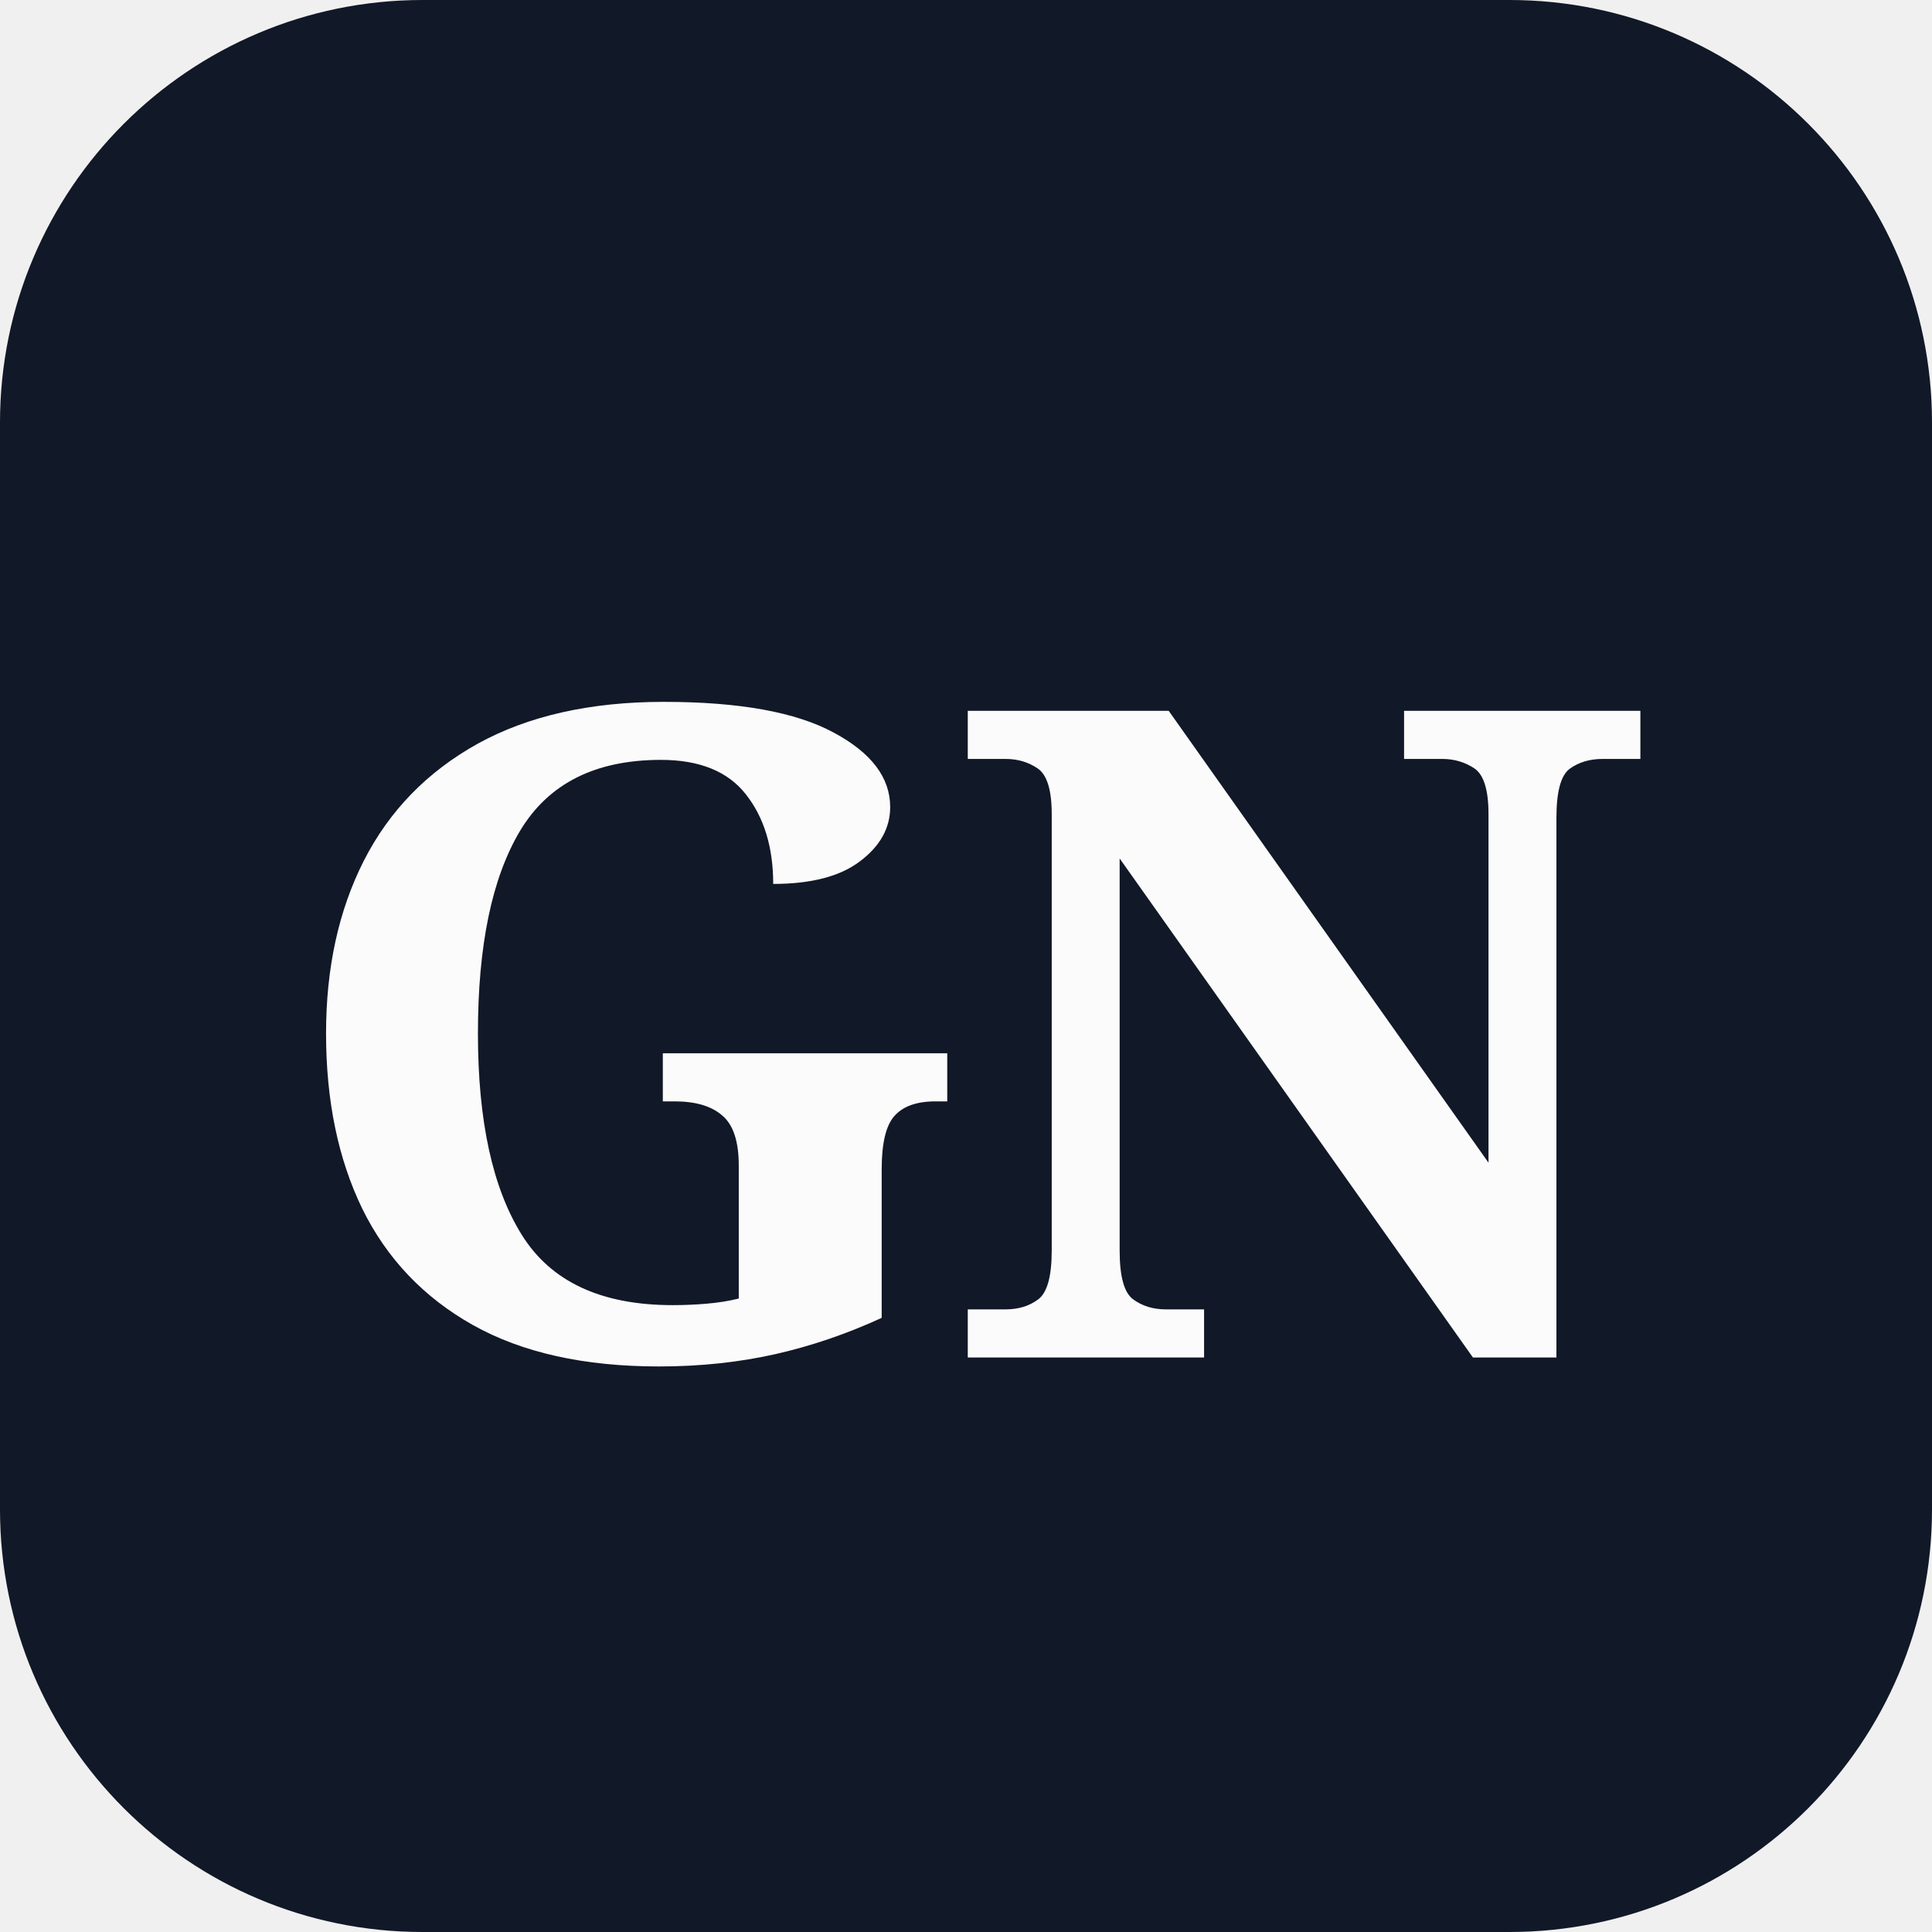
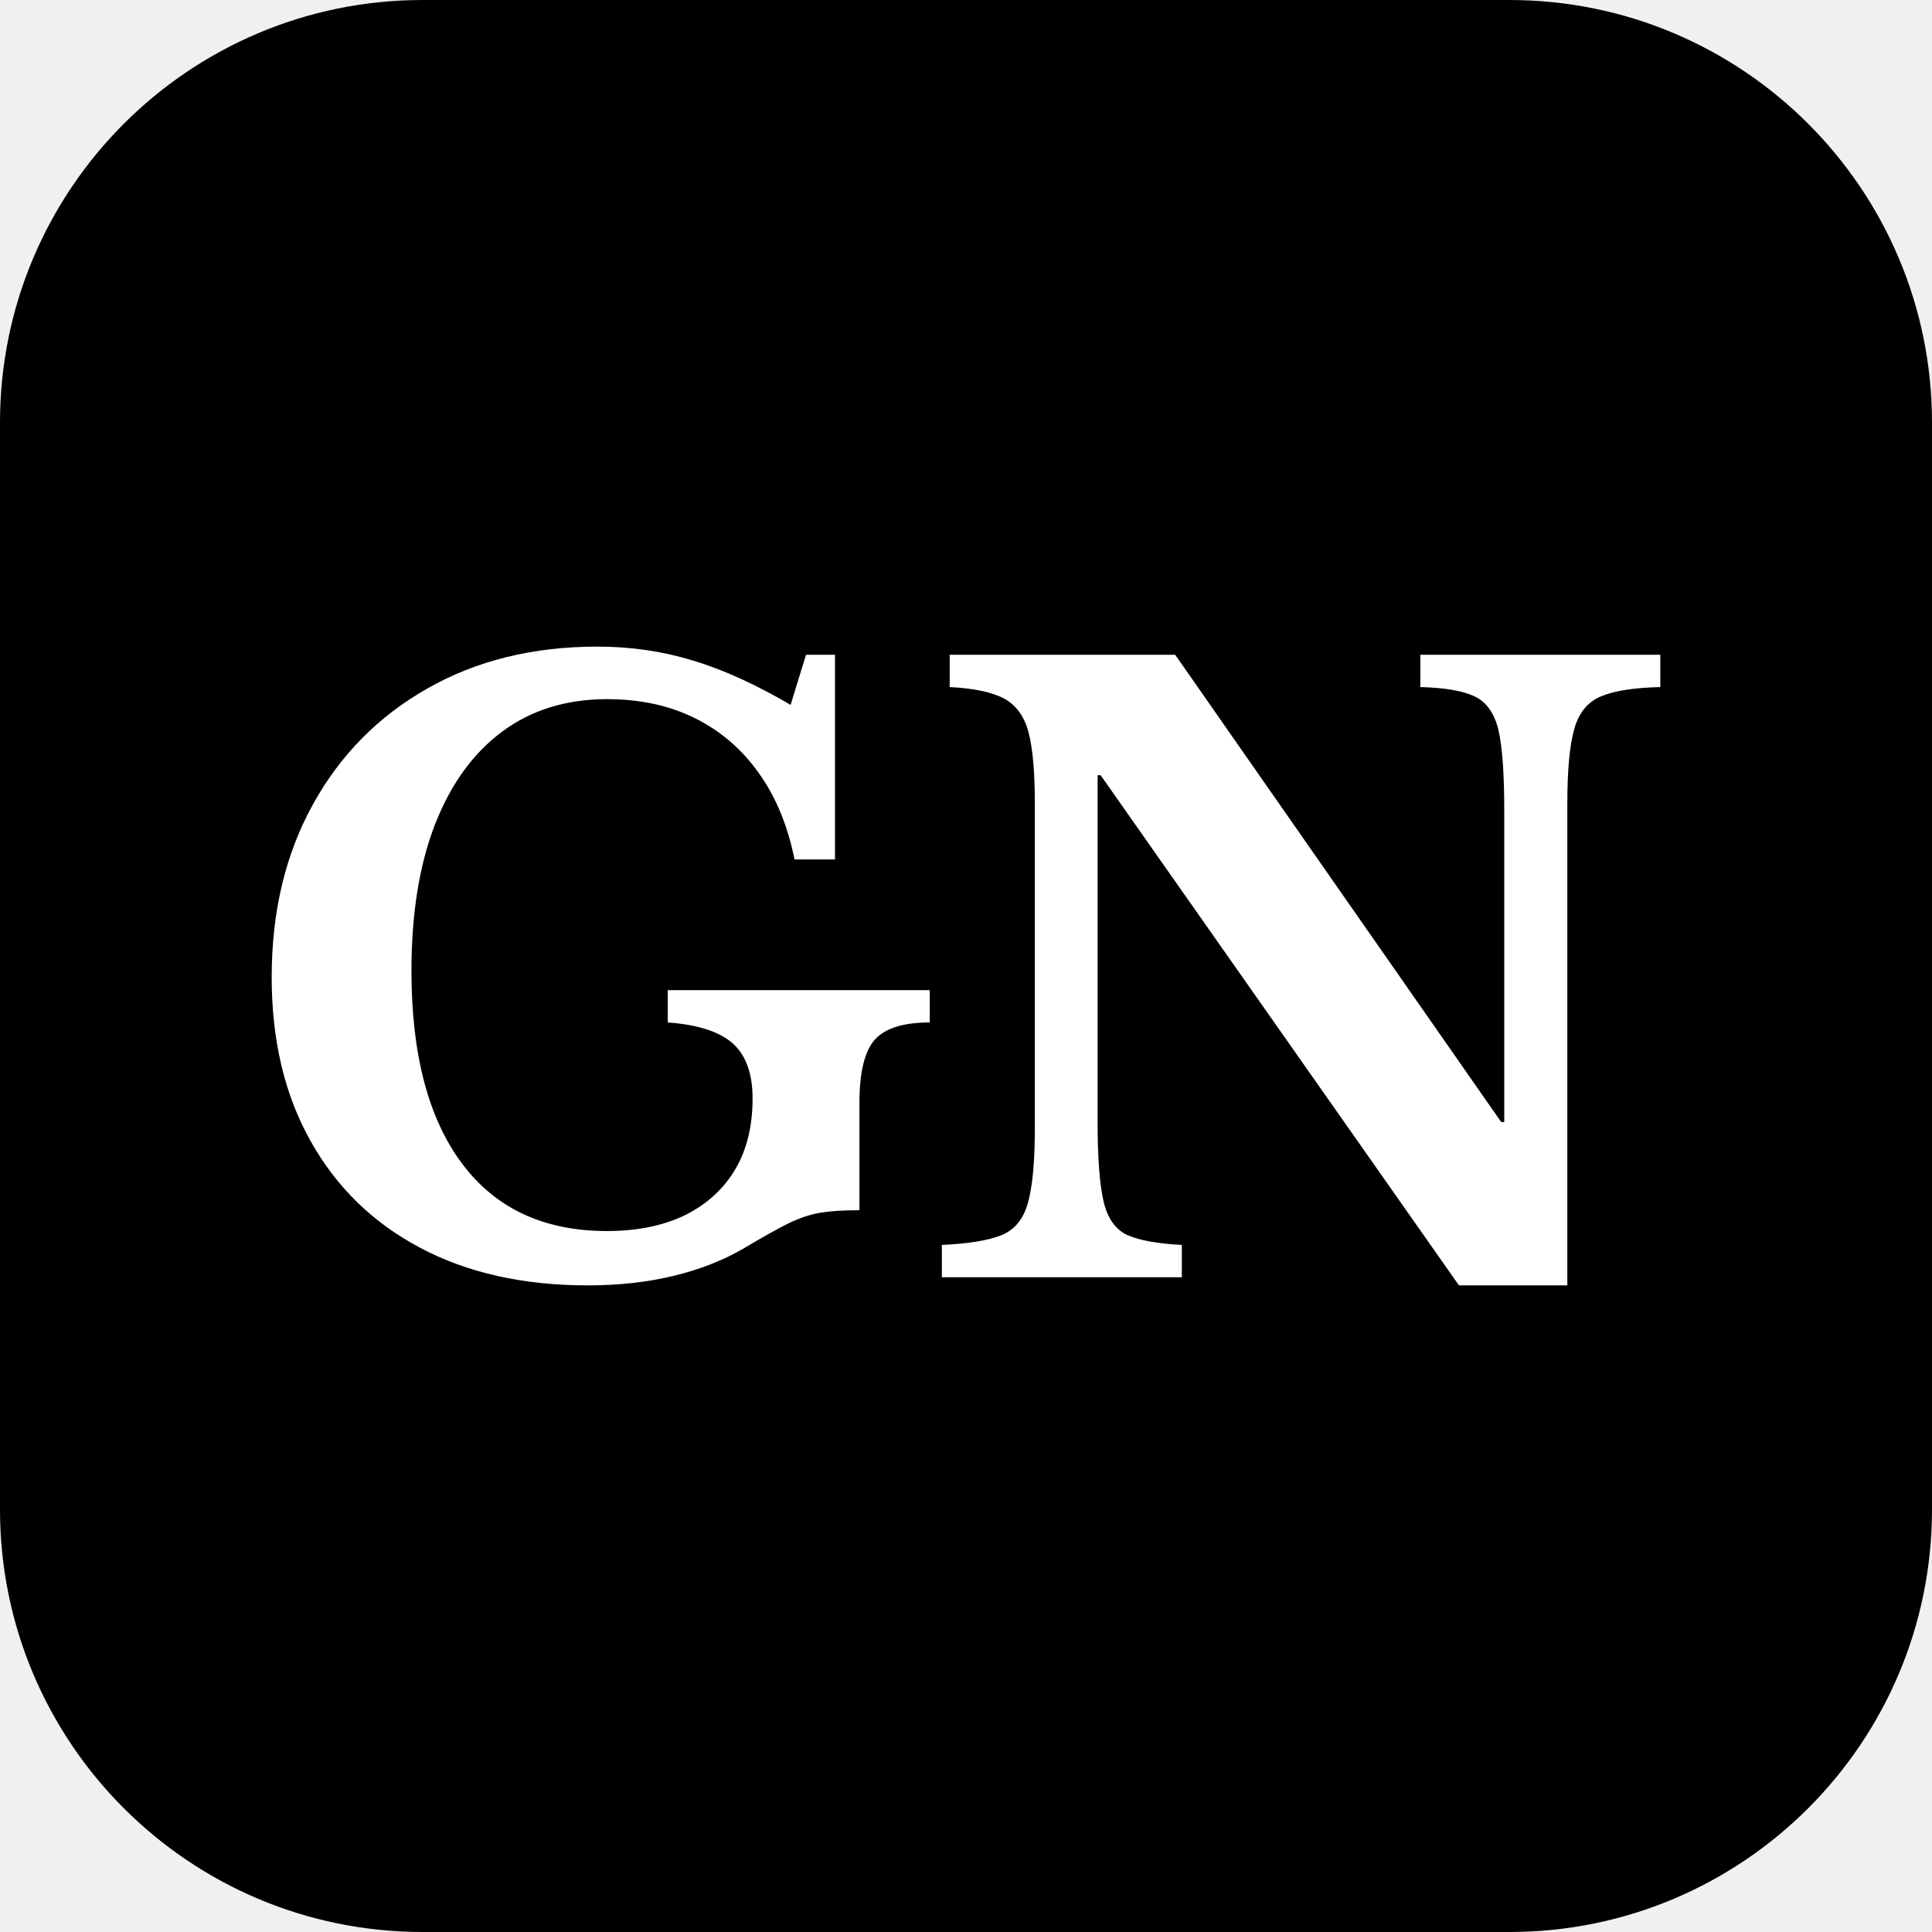
<svg xmlns="http://www.w3.org/2000/svg" viewBox="0 0 64 64">
-   <rect width="64" height="64" rx="14" fill="#111827" />
-   <text x="50%" y="54%" dominant-baseline="middle" text-anchor="middle" fill="#fbfbfb" font-family="Georgia, serif" font-size="30" font-weight="700" letter-spacing="-1">GN</text>
+   <rect width="64" height="64" rx="14" fill="#000000" />
+   <path fill="#ffffff" d="M19.47 42.58Q16.26 42.58 13.91 41.33Q11.57 40.09 10.29 37.8Q9 35.51 9 32.37Q9 29.11 10.37 26.64Q11.73 24.18 14.17 22.8Q16.6 21.42 19.79 21.42Q21.45 21.42 22.95 21.88Q24.45 22.33 26.19 23.35L26.7 21.69H27.66V28.47H26.32Q25.98 26.78 25.13 25.6Q24.29 24.42 23.02 23.79Q21.75 23.16 20.11 23.16Q18.08 23.16 16.63 24.24Q15.19 25.31 14.41 27.31Q13.63 29.32 13.63 32.16Q13.63 36.31 15.31 38.55Q16.98 40.78 20.11 40.78Q21.61 40.78 22.7 40.25Q23.78 39.71 24.36 38.73Q24.93 37.76 24.93 36.39Q24.93 35.16 24.28 34.57Q23.62 33.98 22.12 33.87V32.8H30.8V33.87Q29.48 33.87 28.97 34.45Q28.47 35.03 28.47 36.53V40.09Q27.69 40.09 27.19 40.17Q26.7 40.25 26.15 40.51Q25.6 40.78 24.61 41.37Q23.59 41.96 22.29 42.27Q21 42.58 19.47 42.58Z M48.33 42.58 36.46 25.68H36.36V37.18Q36.36 38.96 36.56 39.81Q36.76 40.65 37.36 40.92Q37.97 41.18 39.15 41.24V42.31H31.2V41.24Q32.51 41.18 33.17 40.92Q33.83 40.65 34.05 39.85Q34.28 39.04 34.28 37.38V26.6Q34.28 25.09 34.08 24.29Q33.88 23.49 33.28 23.15Q32.67 22.82 31.46 22.76V21.69H38.93L49.73 37.17H49.83V26.81Q49.83 25.04 49.64 24.19Q49.44 23.35 48.85 23.07Q48.26 22.79 47.05 22.76V21.69H55V22.76Q53.69 22.79 53.03 23.07Q52.37 23.35 52.15 24.15Q51.92 24.95 51.92 26.61V42.58Z" />
</svg>
